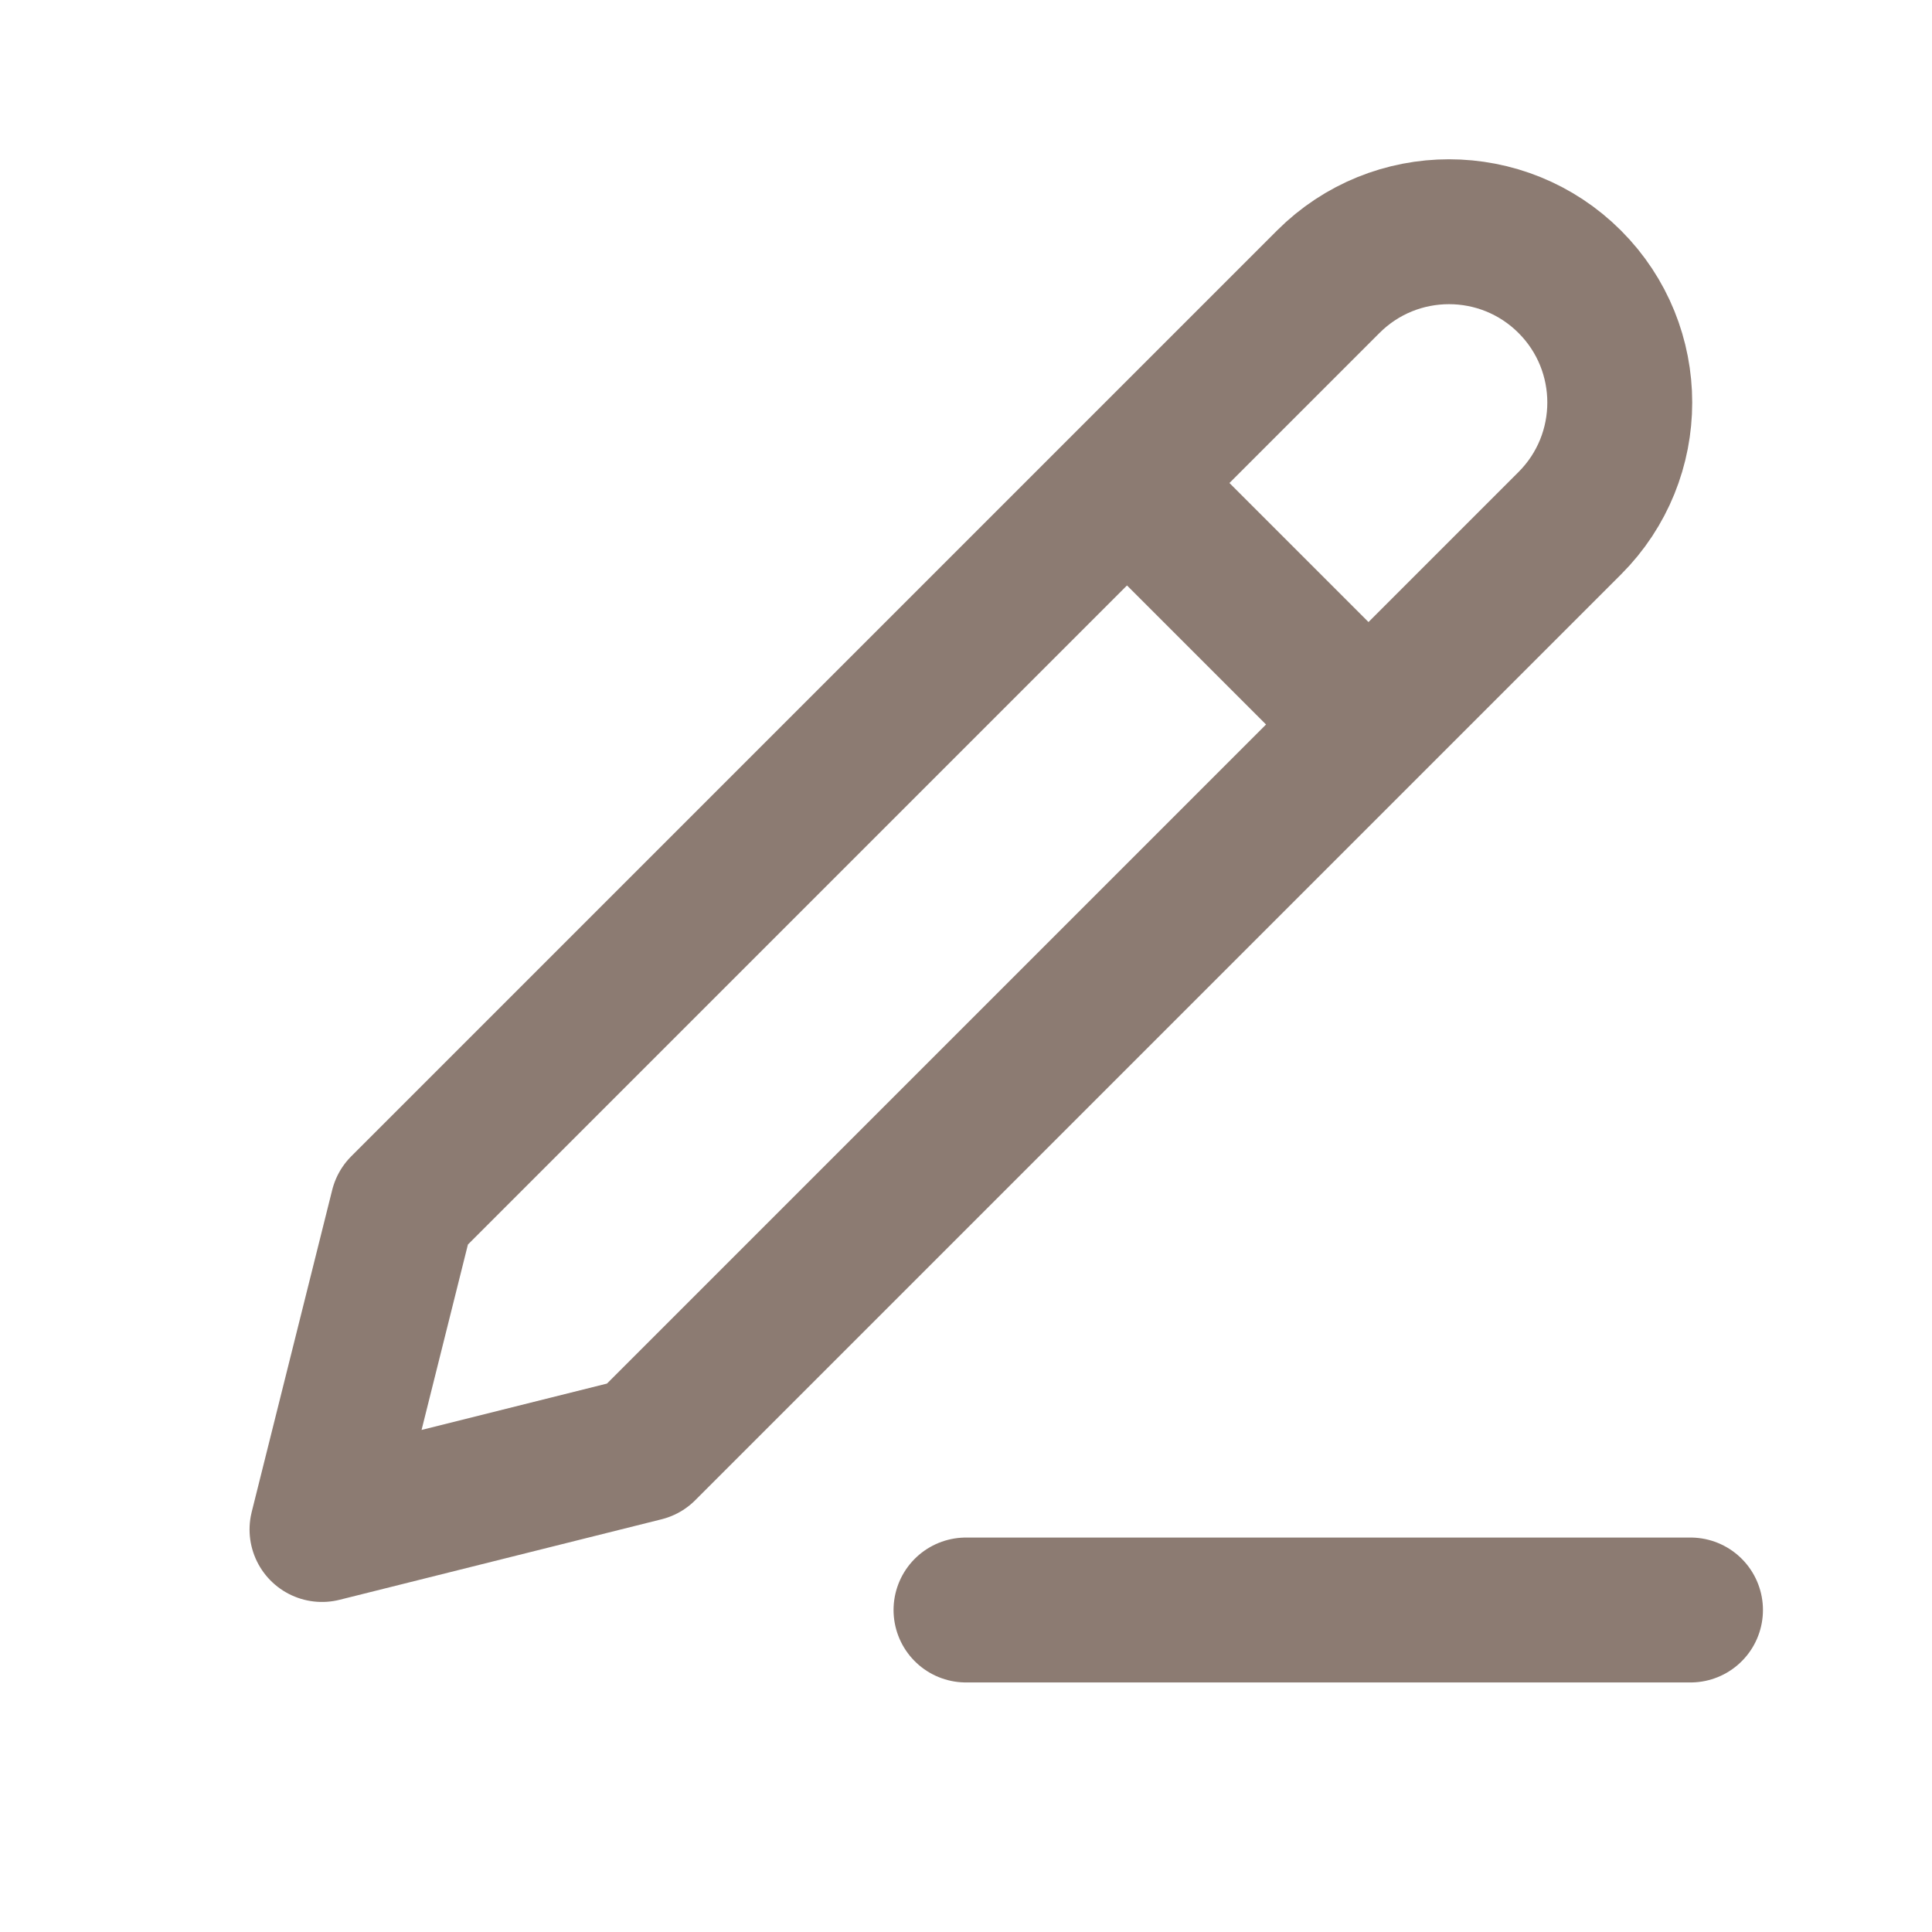
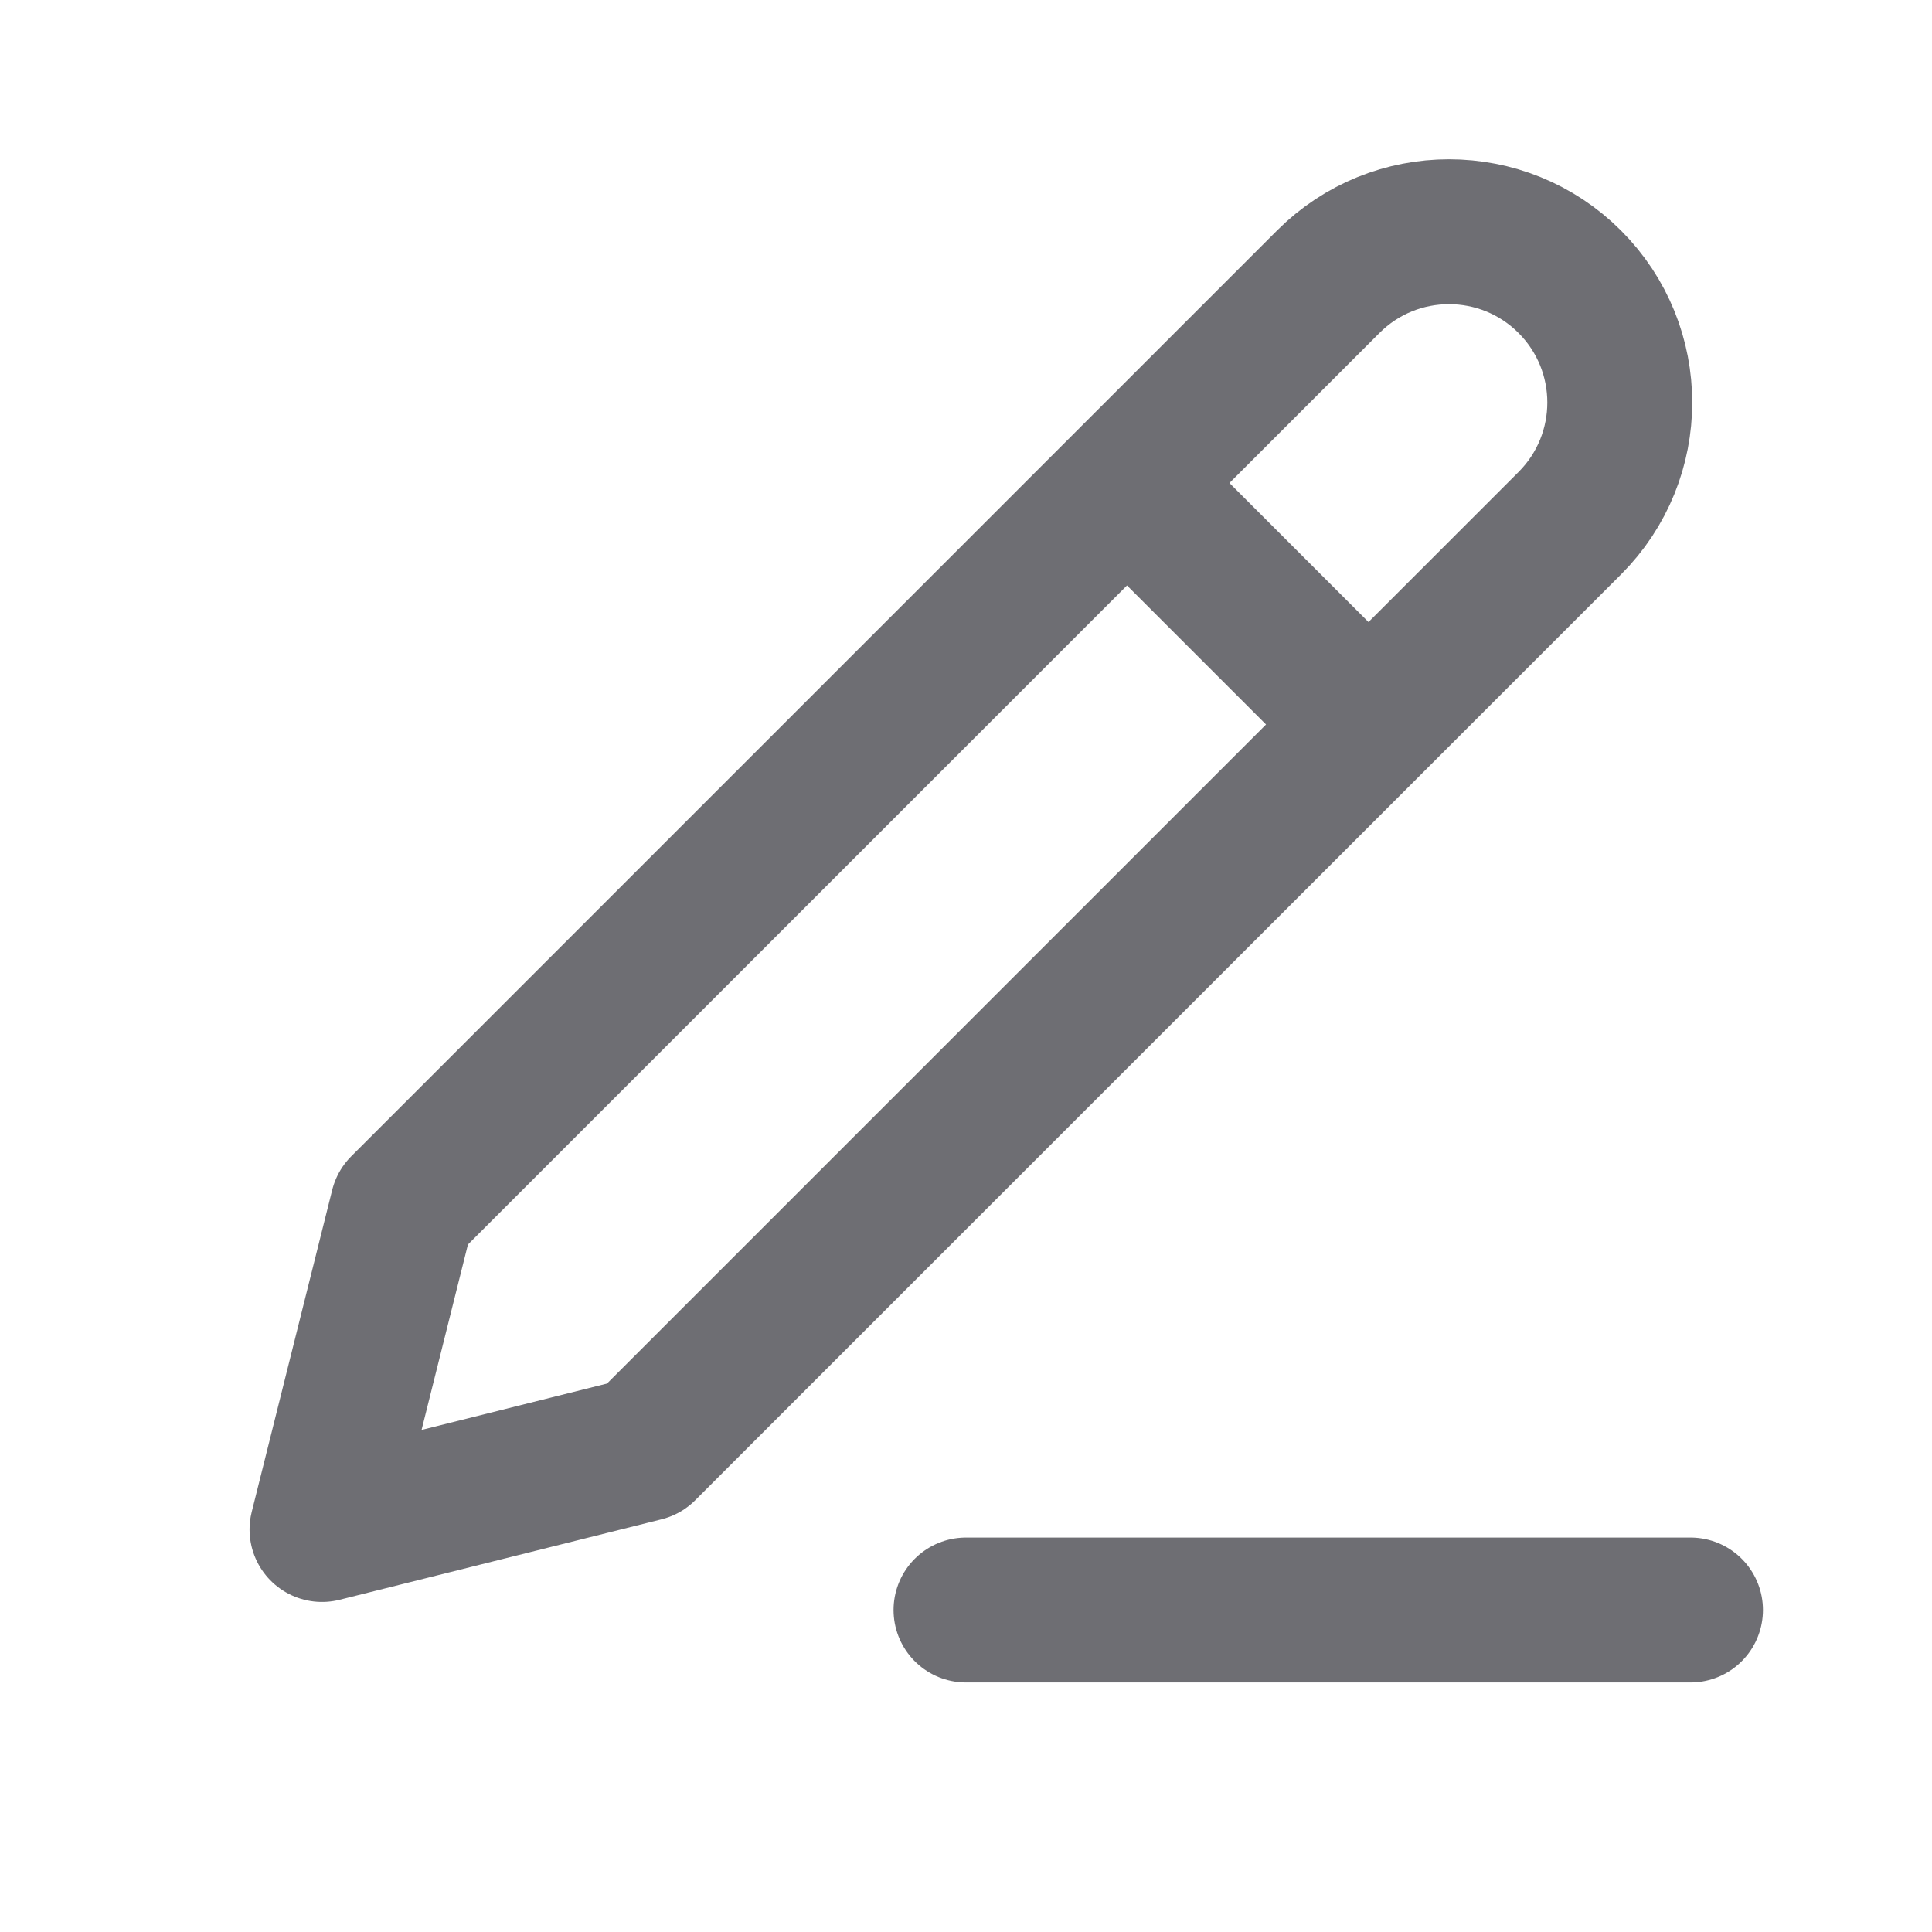
- <svg xmlns="http://www.w3.org/2000/svg" viewBox="0 0 24 24" fill="none" stroke="#8C7B72" stroke-width="1.8" stroke-linecap="round" stroke-linejoin="round">
+ <svg xmlns="http://www.w3.org/2000/svg" viewBox="0 0 24 24" fill="none" stroke="#6E6E73" stroke-width="1.8" stroke-linecap="round" stroke-linejoin="round">
  <path d="M12 20h9M16.5 3.5a2.1 2.1 0 0 1 3 3L8 18l-4 1 1-4ZM14 6l3 3" />
</svg>
